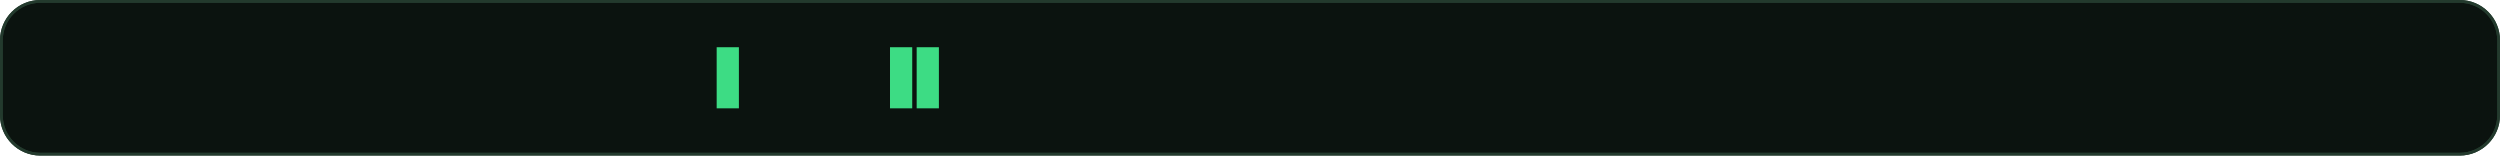
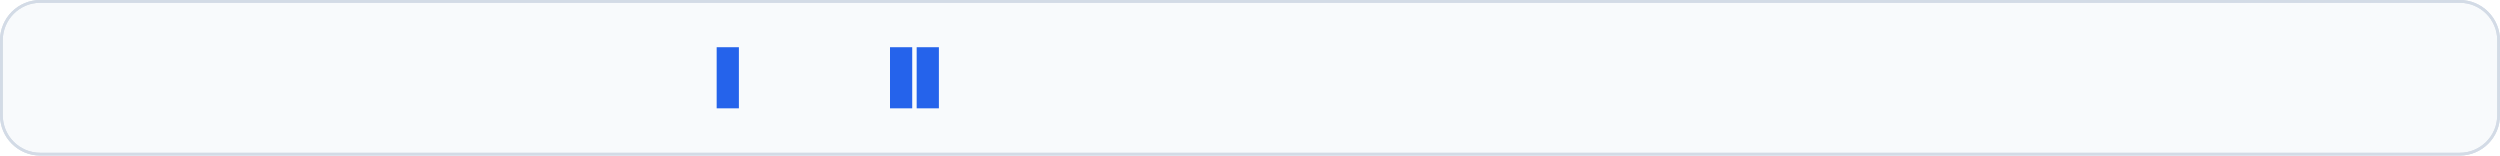
<svg xmlns="http://www.w3.org/2000/svg" viewBox="0 0 900 56" width="900" height="56" role="img">
-   <style>.t{font:16px ui-monospace,SFMono-Regular,Menlo,Consolas,'Liberation Mono','DejaVu Sans Mono',monospace}.cover{fill:#0b130f}.cur{fill:#3ddc84;animation:blink 1.05s steps(1) infinite}@keyframes blink{0%{opacity:1}50%{opacity:0}}@keyframes ln0{0%{opacity:1}22%{opacity:1}24%{opacity:0}100%{opacity:0}}@keyframes cv0{0%{transform:translateX(0);animation-timing-function:steps(30,end)}10%{transform:translateX(288px)}100%{transform:translateX(288px)}}.ln0{animation:ln0 18s linear infinite}.cv0{animation:cv0 18s linear infinite}@keyframes ln1{0%{opacity:0}24.998%{opacity:0}25%{opacity:1}47%{opacity:1}49%{opacity:0}100%{opacity:0}}@keyframes cv1{0%{transform:translateX(0)}25%{transform:translateX(0);animation-timing-function:steps(40,end)}35%{transform:translateX(384px)}100%{transform:translateX(384px)}}.ln1{animation:ln1 18s linear infinite}.cv1{animation:cv1 18s linear infinite}@keyframes ln2{0%{opacity:0}49.998%{opacity:0}50%{opacity:1}72%{opacity:1}74%{opacity:0}100%{opacity:0}}@keyframes cv2{0%{transform:translateX(0)}50%{transform:translateX(0);animation-timing-function:steps(27,end)}60%{transform:translateX(259.2px)}100%{transform:translateX(259.2px)}}.ln2{animation:ln2 18s linear infinite}.cv2{animation:cv2 18s linear infinite}@keyframes ln3{0%{opacity:0}74.998%{opacity:0}75%{opacity:1}97%{opacity:1}99%{opacity:0}100%{opacity:0}}@keyframes cv3{0%{transform:translateX(0)}75%{transform:translateX(0);animation-timing-function:steps(25,end)}85%{transform:translateX(240px)}100%{transform:translateX(240px)}}.ln3{animation:ln3 18s linear infinite}.cv3{animation:cv3 18s linear infinite}@media (prefers-reduced-motion:reduce){*{animation:none!important}.ln{opacity:0}.ln0{opacity:1}.cv{display:none}}</style>
-   <rect x=".5" y=".5" width="899" height="55" rx="14" fill="#0b130f" stroke="#233a2d" />
+   <style>.t{font:16px ui-monospace,SFMono-Regular,Menlo,Consolas,'Liberation Mono','DejaVu Sans Mono',monospace}.cover{fill:#f8fafc}.cur{fill:#2563eb;animation:blink 1.05s steps(1) infinite}@keyframes blink{0%{opacity:1}50%{opacity:0}}@keyframes ln0{0%{opacity:1}22%{opacity:1}24%{opacity:0}100%{opacity:0}}@keyframes cv0{0%{transform:translateX(0);animation-timing-function:steps(30,end)}10%{transform:translateX(288px)}100%{transform:translateX(288px)}}.ln0{animation:ln0 18s linear infinite}.cv0{animation:cv0 18s linear infinite}@keyframes ln1{0%{opacity:0}24.998%{opacity:0}25%{opacity:1}47%{opacity:1}49%{opacity:0}100%{opacity:0}}@keyframes cv1{0%{transform:translateX(0)}25%{transform:translateX(0);animation-timing-function:steps(40,end)}35%{transform:translateX(384px)}100%{transform:translateX(384px)}}.ln1{animation:ln1 18s linear infinite}.cv1{animation:cv1 18s linear infinite}@keyframes ln2{0%{opacity:0}49.998%{opacity:0}50%{opacity:1}72%{opacity:1}74%{opacity:0}100%{opacity:0}}@keyframes cv2{0%{transform:translateX(0)}50%{transform:translateX(0);animation-timing-function:steps(27,end)}60%{transform:translateX(259.2px)}100%{transform:translateX(259.2px)}}.ln2{animation:ln2 18s linear infinite}.cv2{animation:cv2 18s linear infinite}@keyframes ln3{0%{opacity:0}74.998%{opacity:0}75%{opacity:1}97%{opacity:1}99%{opacity:0}100%{opacity:0}}@keyframes cv3{0%{transform:translateX(0)}75%{transform:translateX(0);animation-timing-function:steps(25,end)}85%{transform:translateX(240px)}100%{transform:translateX(240px)}}.ln3{animation:ln3 18s linear infinite}.cv3{animation:cv3 18s linear infinite}@media (prefers-reduced-motion:reduce){*{animation:none!important}.ln{opacity:0}.ln0{opacity:1}.cv{display:none}}</style>
+   <rect x=".5" y=".5" width="899" height="55" rx="14" fill="#f8fafc" stroke="#d3dbe6" />
  <g class="ln ln0">
-     <text class="t" x="306" y="34" textLength="288" fill="#dcf1e4">
-       <tspan fill="#3ddc84">▸</tspan> a classic RTS, built in Rust</text>
+     <text class="t" x="306" y="34" textLength="288" fill="#0f172a">
+       <tspan fill="#2563eb">▸</tspan> a classic RTS, built in Rust</text>
    <g class="cv cv0">
      <rect class="cover" x="306" y="14" width="584" height="28" />
      <rect class="cur" x="306" y="17" width="8" height="22" />
    </g>
  </g>
  <g class="ln ln1">
-     <text class="t" x="258" y="34" textLength="384" fill="#dcf1e4">
-       <tspan fill="#3ddc84">▸</tspan> 15 patches · 111 commits · one history</text>
+     <text class="t" x="258" y="34" textLength="384" fill="#0f172a">
+       <tspan fill="#2563eb">▸</tspan> 15 patches · 111 commits · one history</text>
    <g class="cv cv1">
      <rect class="cover" x="258" y="14" width="632" height="28" />
      <rect class="cur" x="258" y="17" width="8" height="22" />
    </g>
  </g>
  <g class="ln ln2">
-     <text class="t" x="320.4" y="34" textLength="259.2" fill="#dcf1e4">
-       <tspan fill="#3ddc84">▸</tspan> replay it all with git am</text>
+     <text class="t" x="320.4" y="34" textLength="259.2" fill="#0f172a">
+       <tspan fill="#2563eb">▸</tspan> replay it all with git am</text>
    <g class="cv cv2">
      <rect class="cover" x="320.4" y="14" width="569.6" height="28" />
      <rect class="cur" x="320.4" y="17" width="8" height="22" />
    </g>
  </g>
  <g class="ln ln3">
-     <text class="t" x="330" y="34" textLength="240" fill="#dcf1e4">
-       <tspan fill="#3ddc84">▸</tspan> build. destroy. repeat.</text>
+     <text class="t" x="330" y="34" textLength="240" fill="#0f172a">
+       <tspan fill="#2563eb">▸</tspan> build. destroy. repeat.</text>
    <g class="cv cv3">
      <rect class="cover" x="330" y="14" width="560" height="28" />
      <rect class="cur" x="330" y="17" width="8" height="22" />
    </g>
  </g>
-   <rect x=".5" y=".5" width="899" height="55" rx="14" fill="none" stroke="#233a2d" />
+   <rect x=".5" y=".5" width="899" height="55" rx="14" fill="none" stroke="#d3dbe6" />
</svg>
